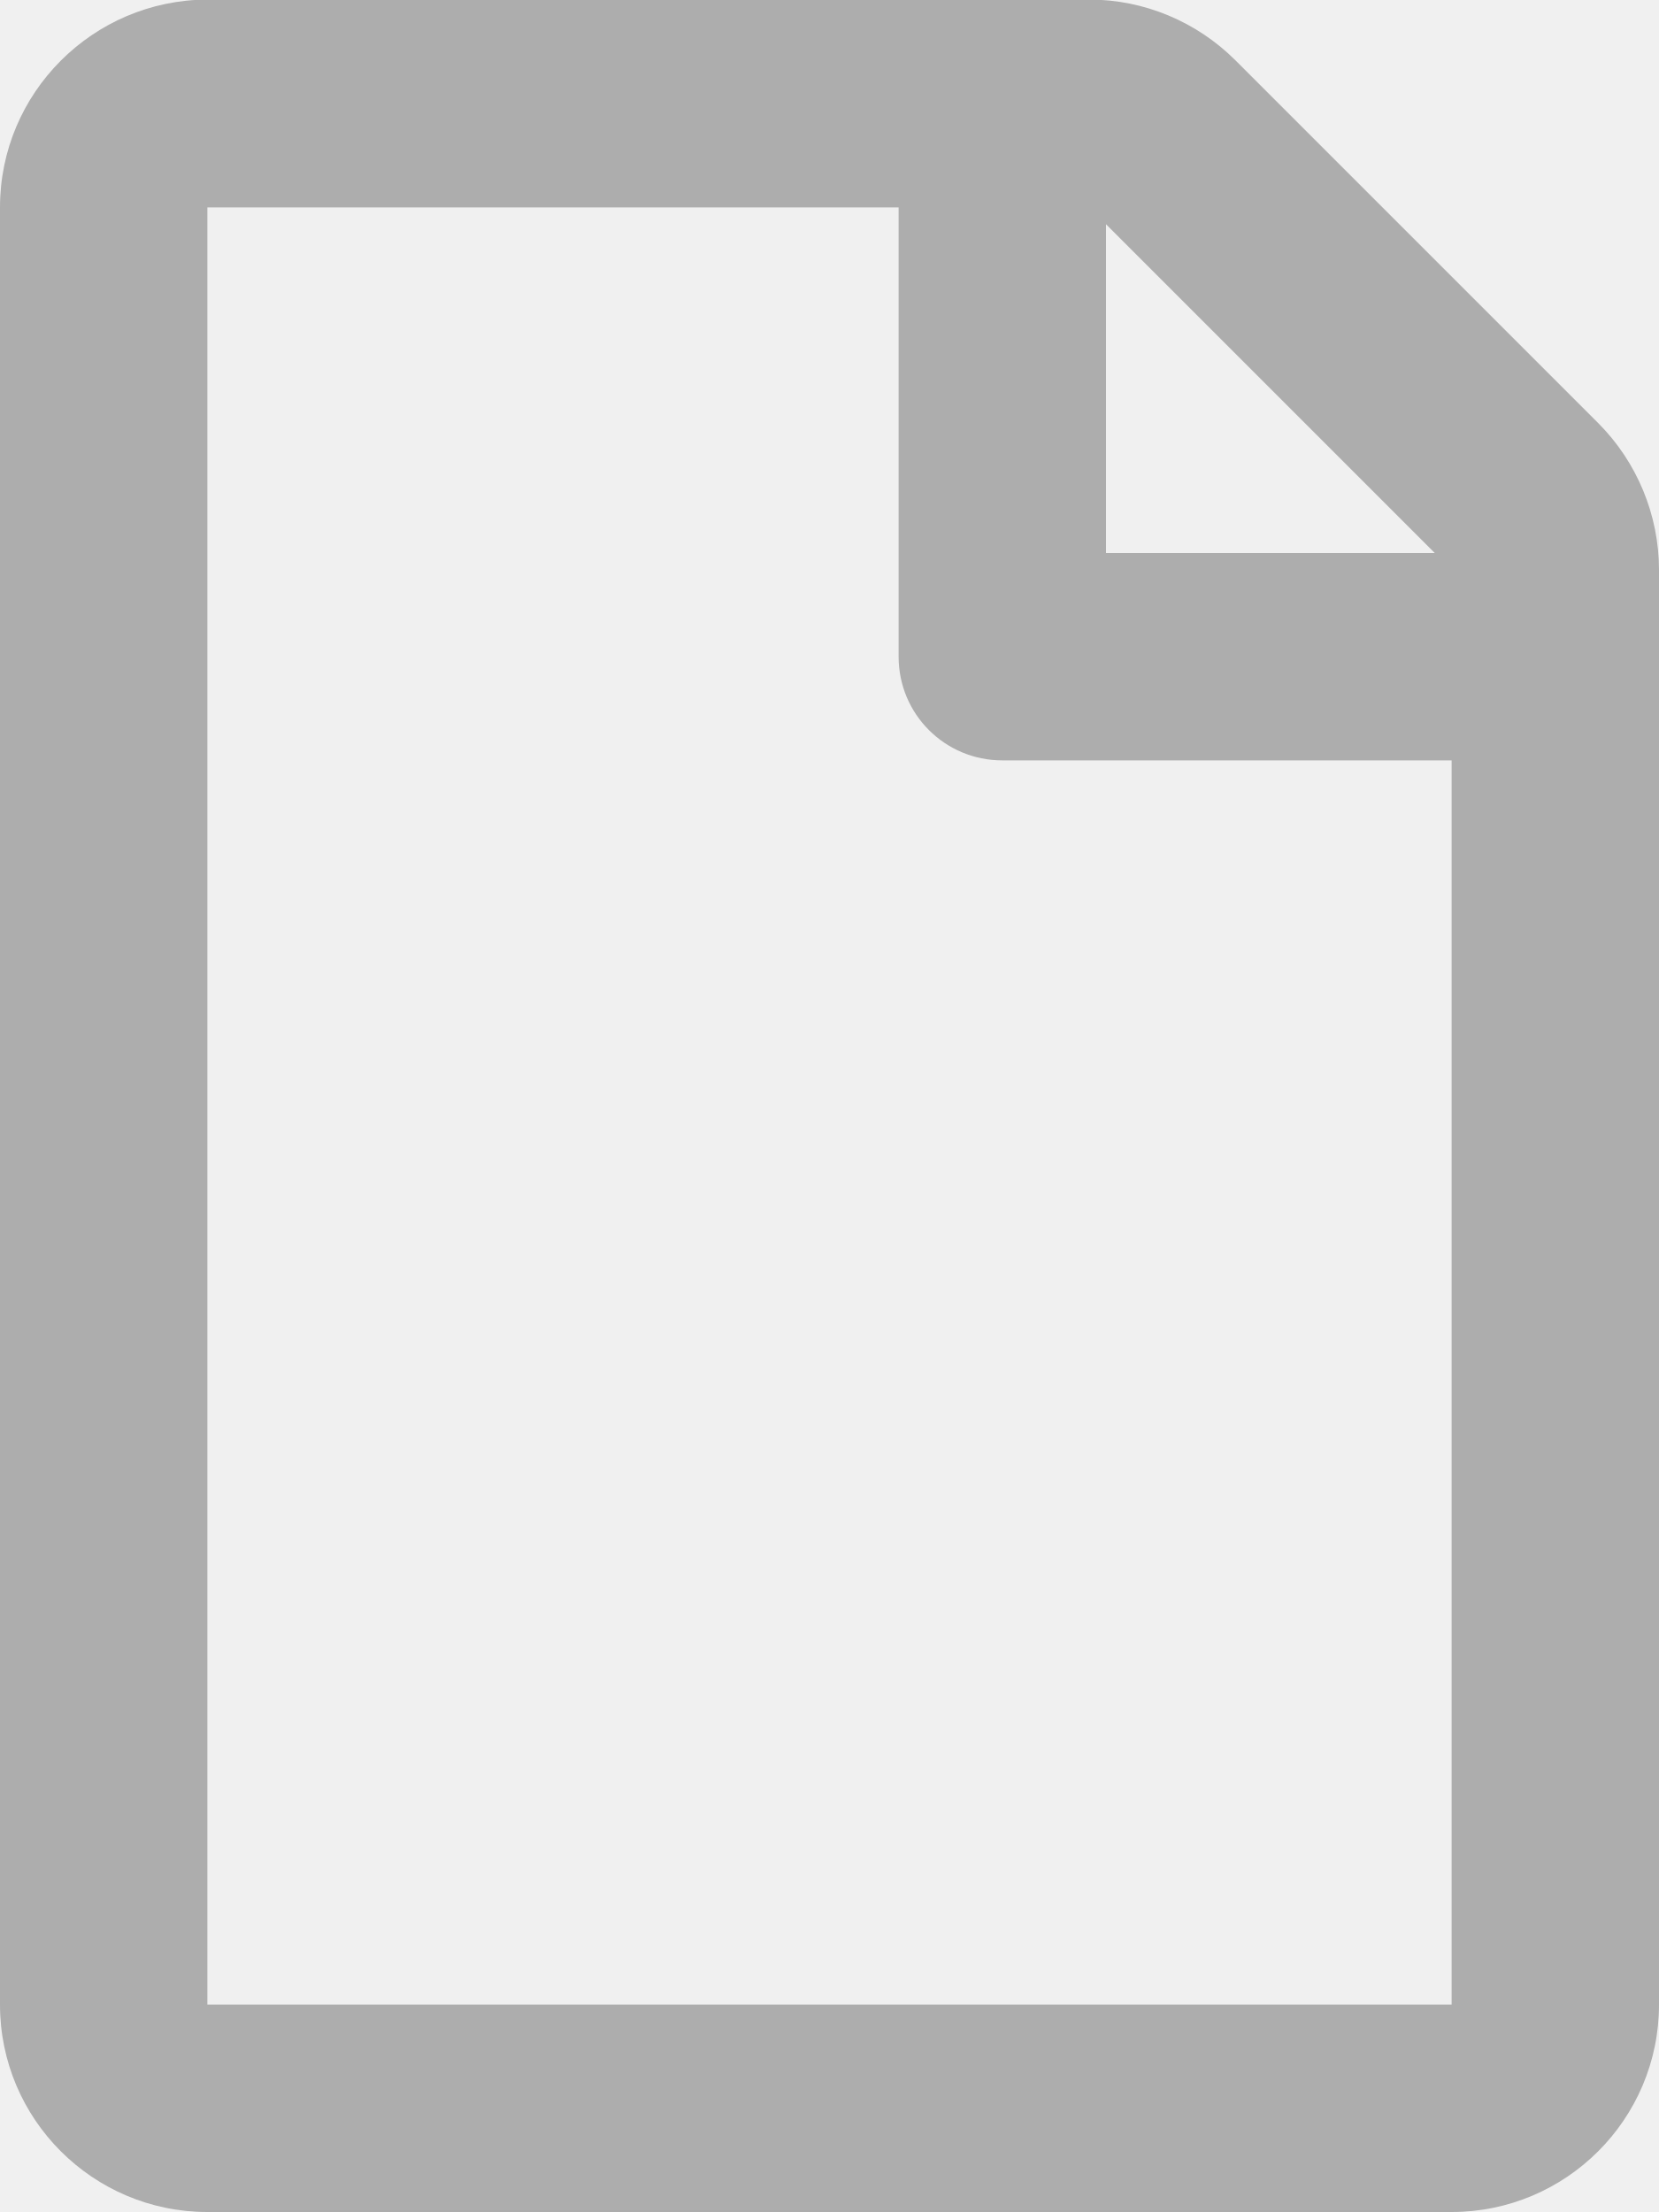
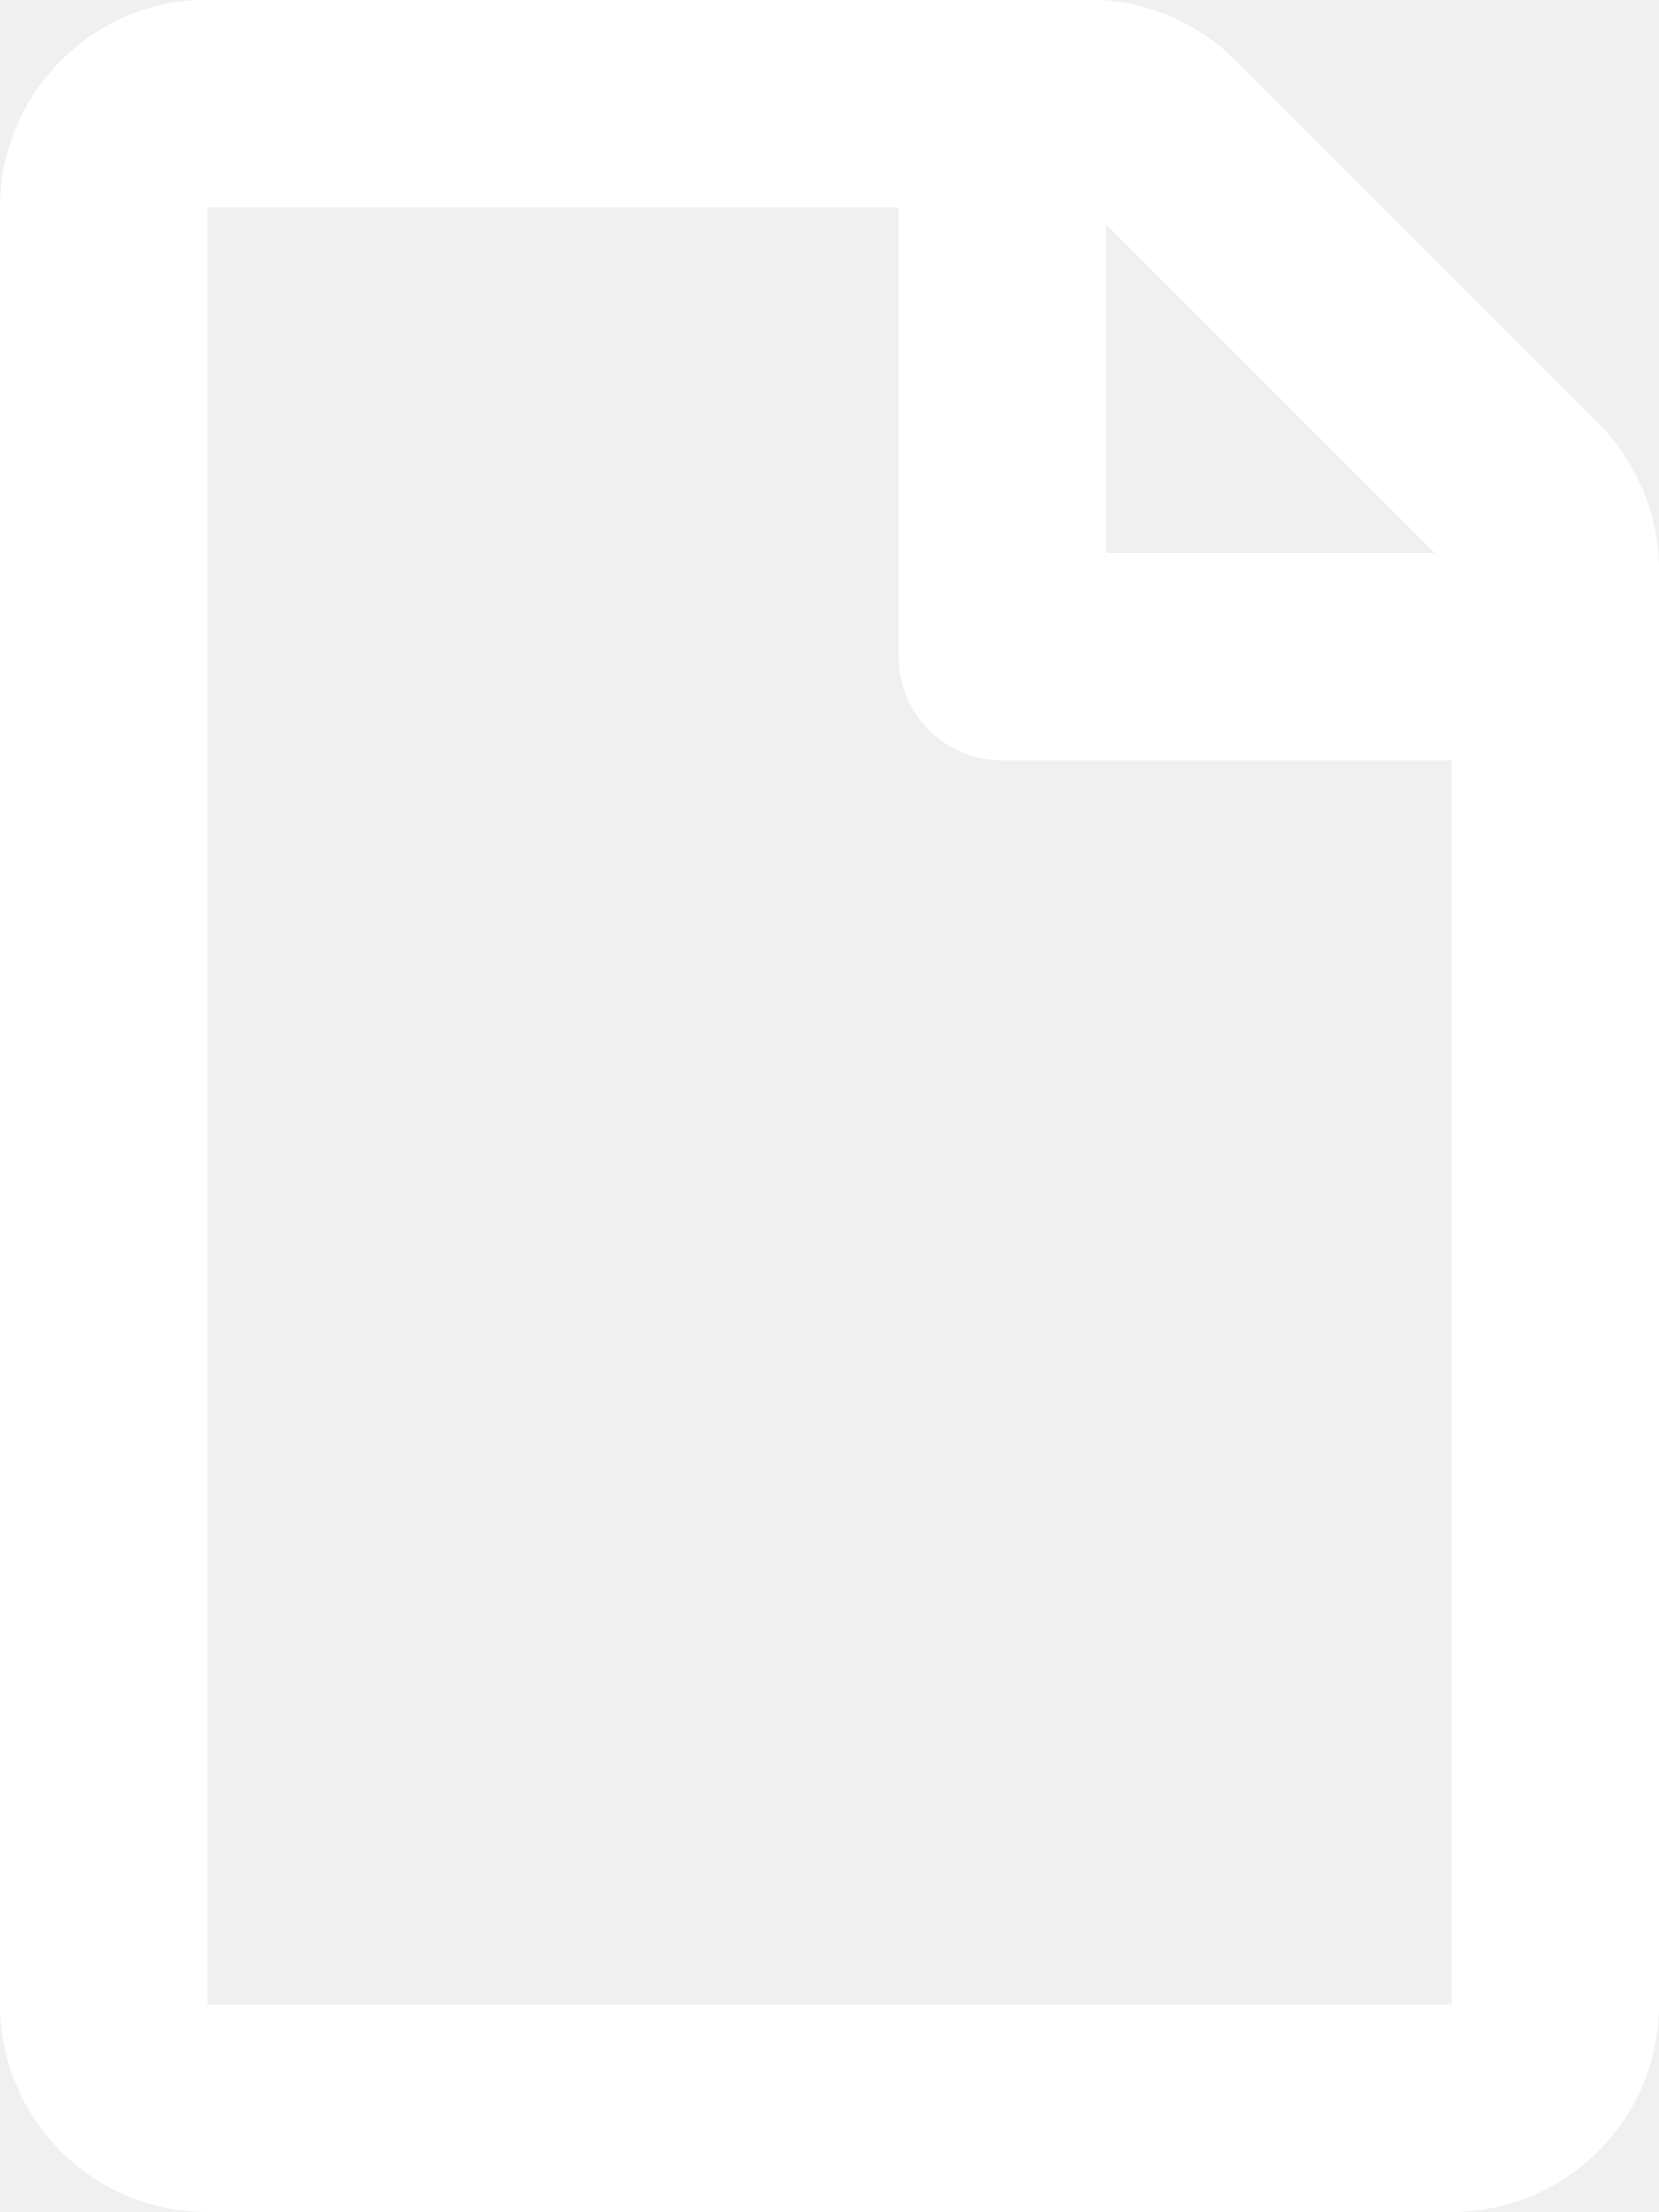
<svg xmlns="http://www.w3.org/2000/svg" aria-hidden="true" focusable="false" data-prefix="far" data-icon="file" class="svg-inline--fa fa-file fa-w-12" role="img" viewBox="0 0 384 512">
-   <path fill="#adadad" d="M369.9 97.9L286 14C277 5 264.8-.1 252.1-.1H48C21.5 0 0 21.5 0 48v416c0 26.5 21.5 48 48 48h288c26.5 0 48-21.5 48-48V131.9c0-12.7-5.1-25-14.1-34zM332.1 128H256V51.9l76.1 76.1zM48 464V48h160v104c0 13.3 10.7 24 24 24h104v288H48z" />
+   <path fill="#ffffff" d="M369.9 97.9L286 14C277 5 264.8-.1 252.1-.1H48C21.5 0 0 21.5 0 48v416c0 26.5 21.5 48 48 48h288c26.5 0 48-21.5 48-48V131.9c0-12.7-5.1-25-14.1-34zM332.1 128H256V51.9l76.1 76.1zM48 464V48h160v104c0 13.3 10.7 24 24 24h104v288H48z" />
</svg>
